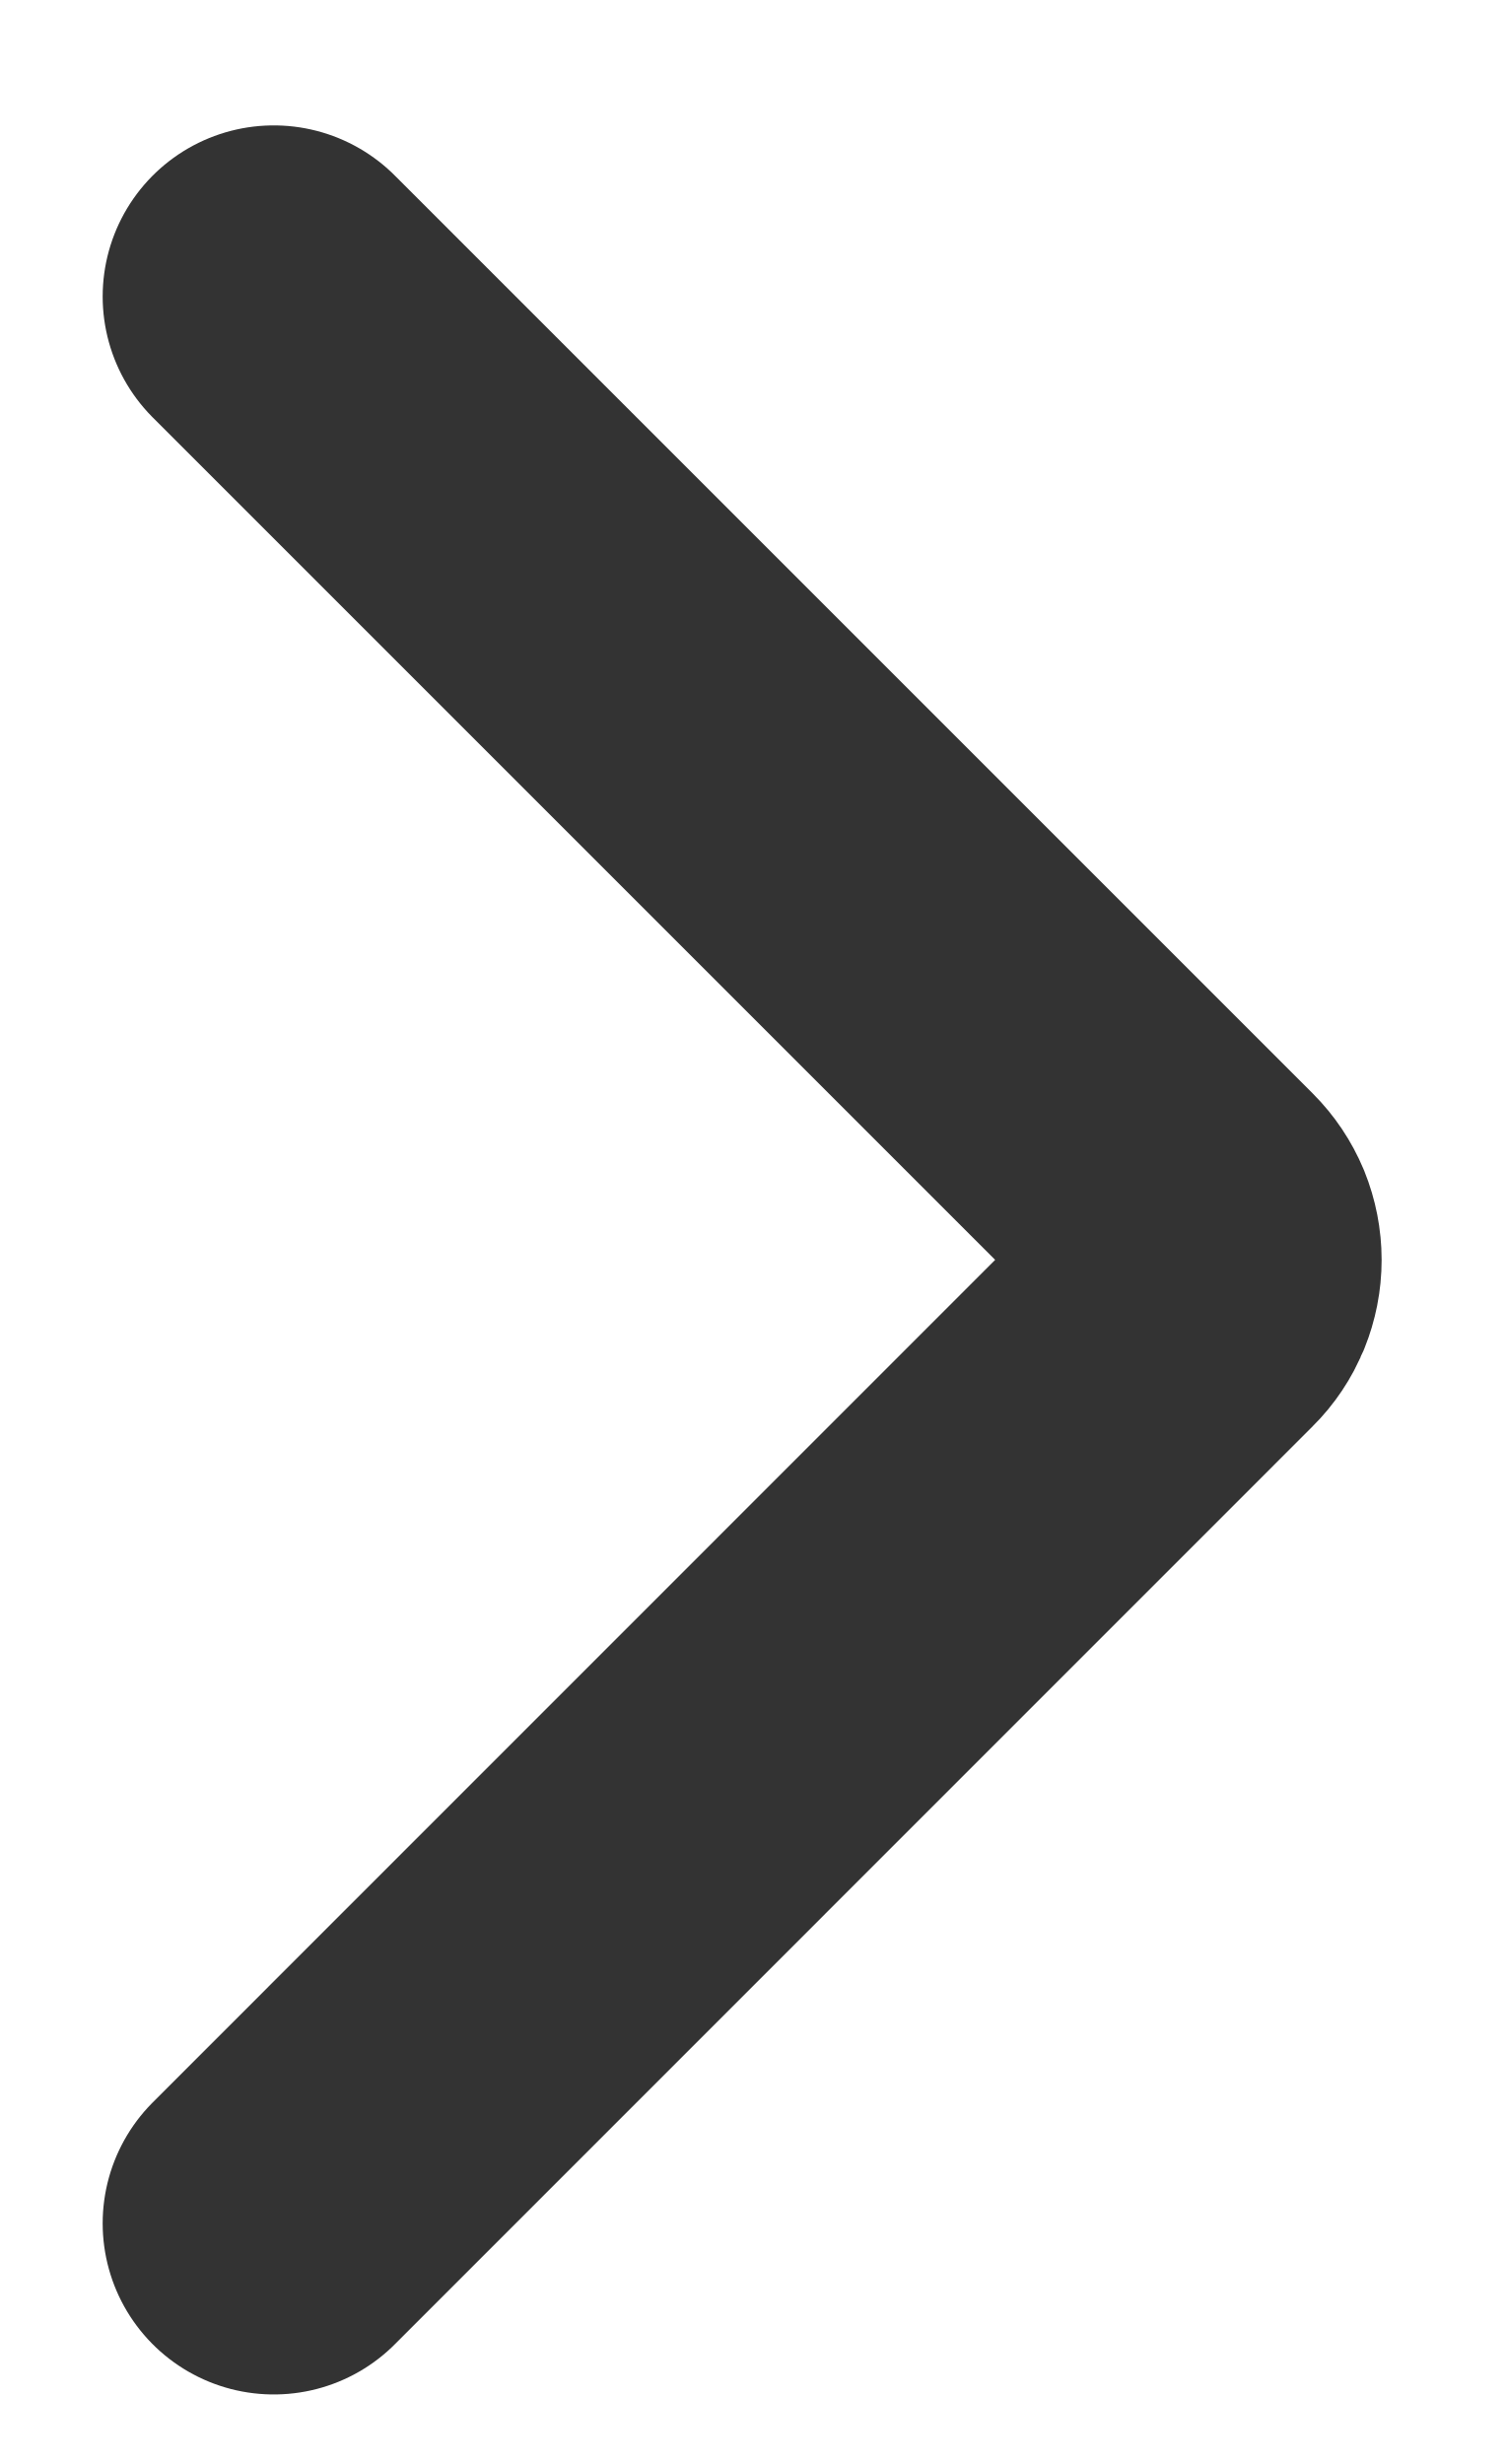
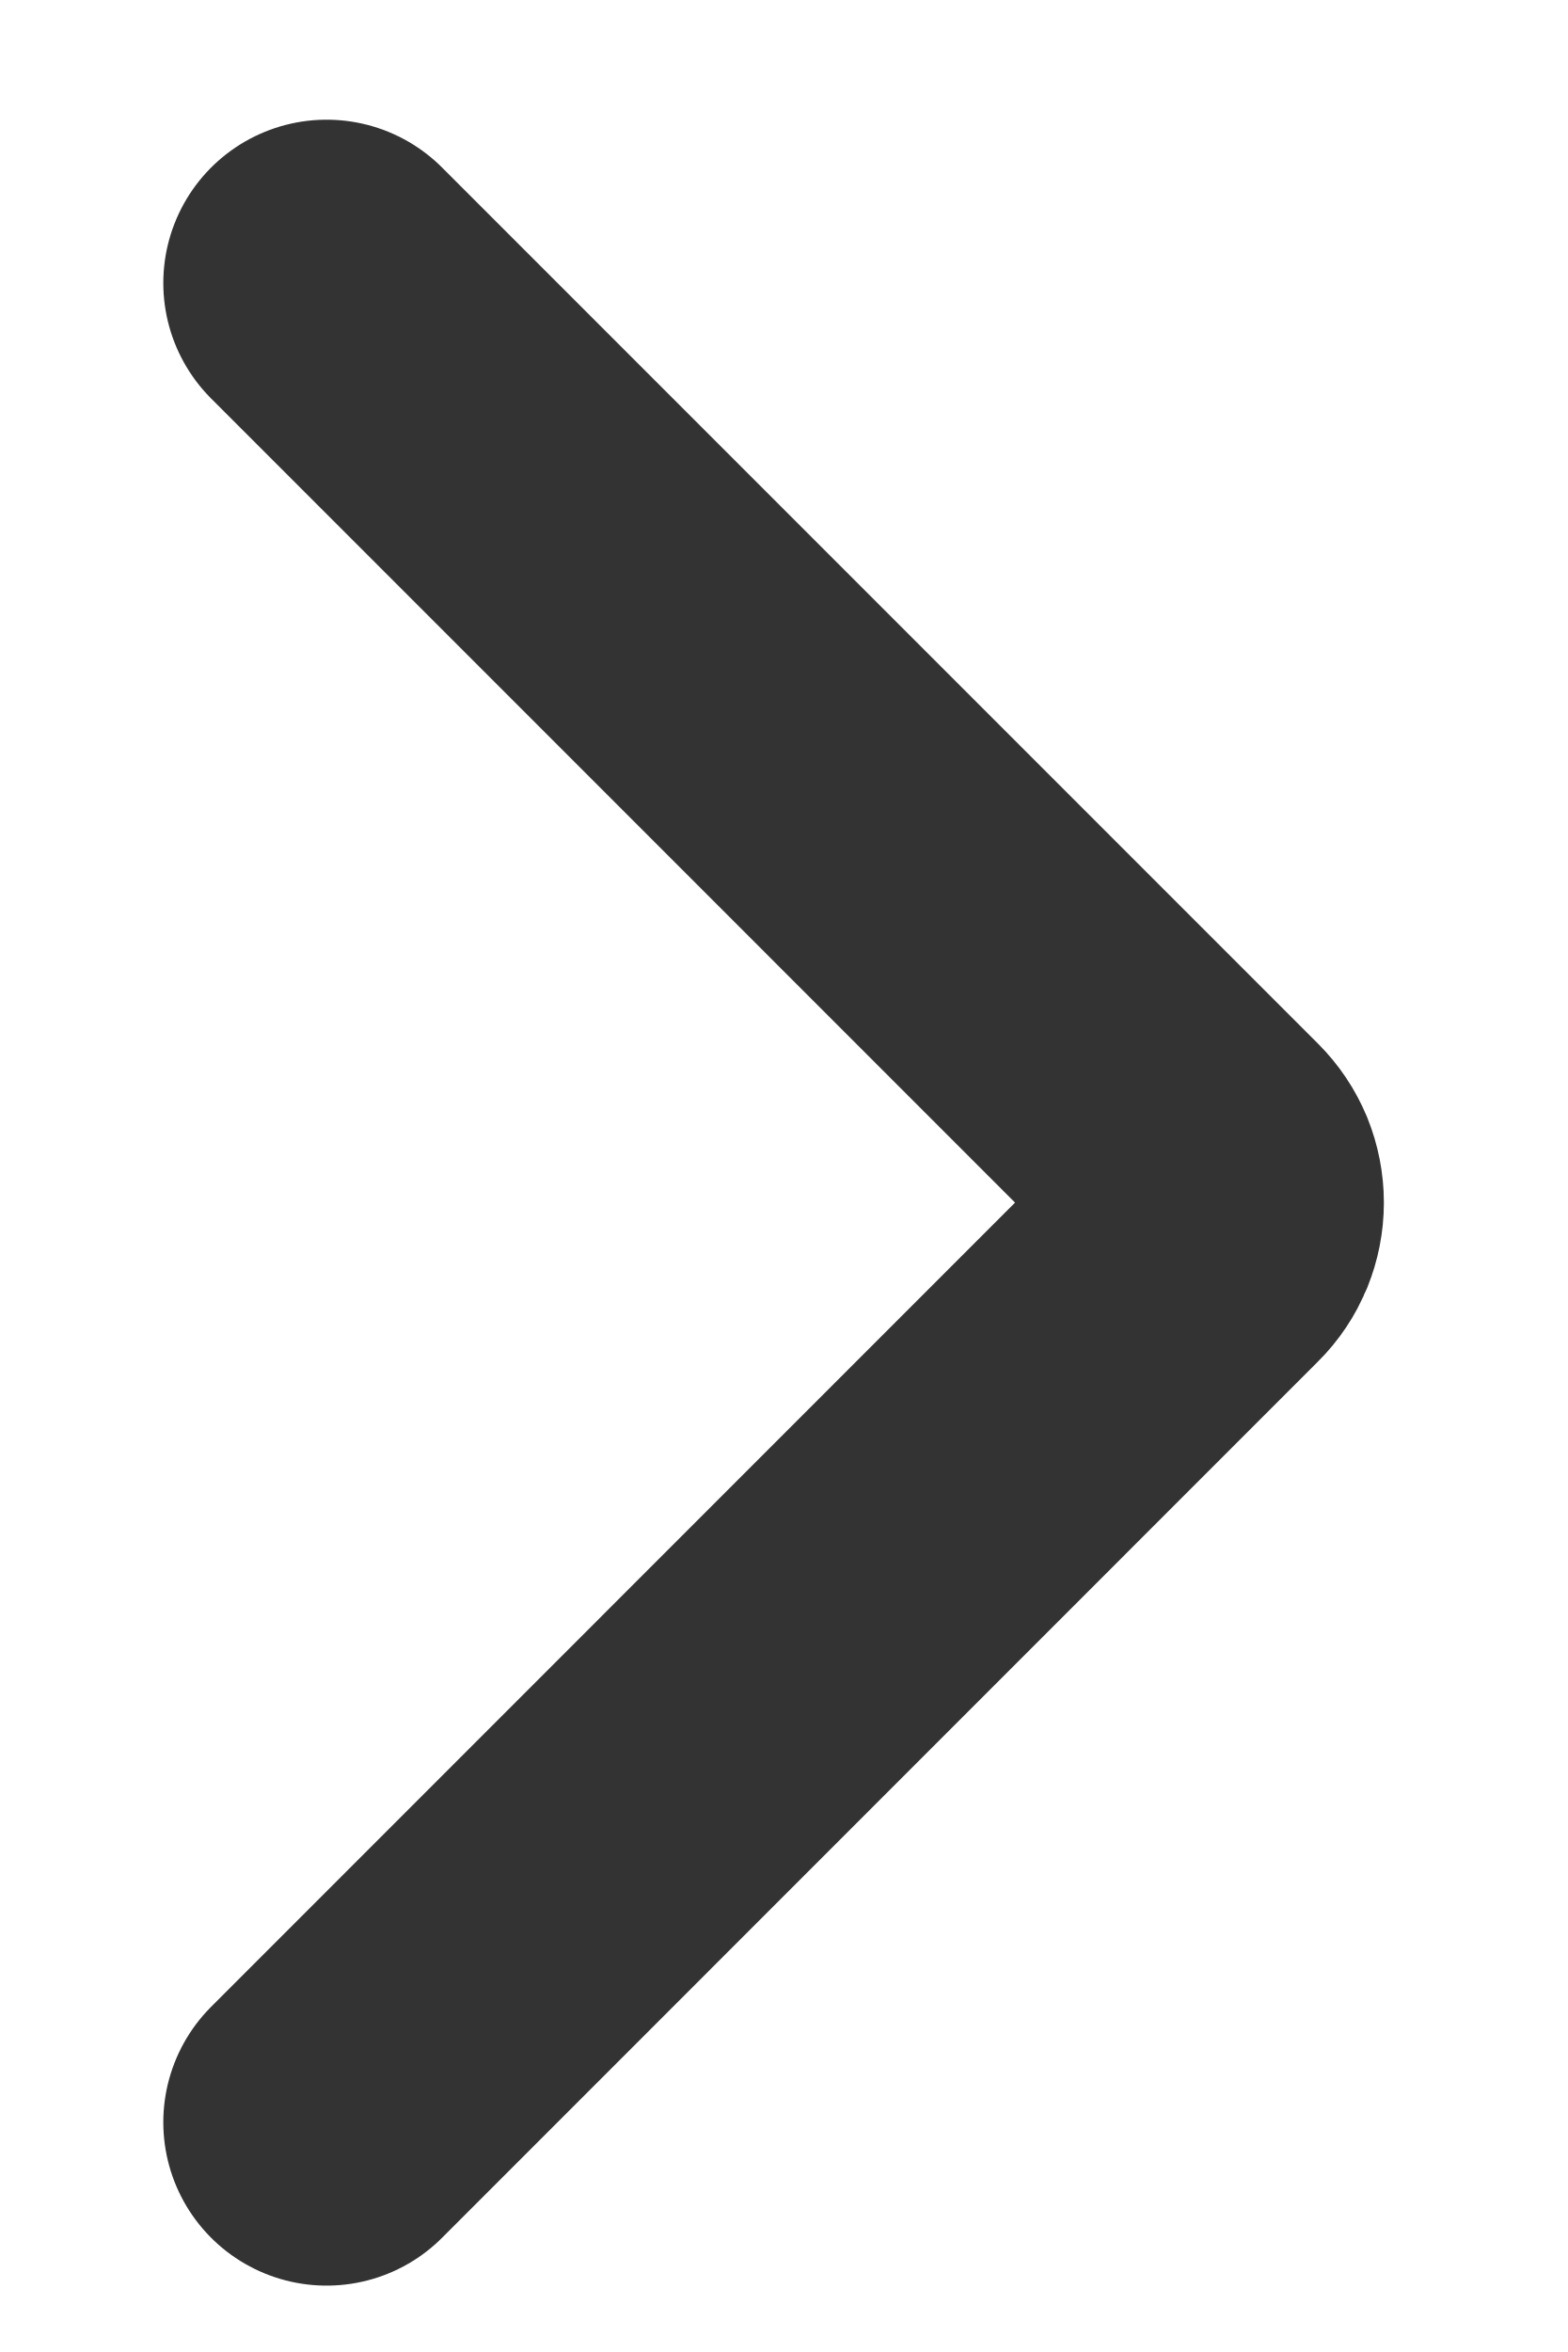
- <svg xmlns="http://www.w3.org/2000/svg" width="11" height="18" viewBox="0 0 11 18" fill="none">
+ <svg xmlns="http://www.w3.org/2000/svg" width="10" height="15" viewBox="0 0 11 18" fill="none">
  <path d="M2 2.166L8.706 8.872C8.75 8.916 8.784 8.967 8.808 9.024C8.831 9.081 8.843 9.142 8.843 9.204C8.843 9.265 8.831 9.326 8.808 9.383C8.784 9.44 8.75 9.492 8.706 9.535L2 16.242" stroke="#333333" stroke-width="2.5" stroke-linecap="round" stroke-linejoin="round" />
</svg>
